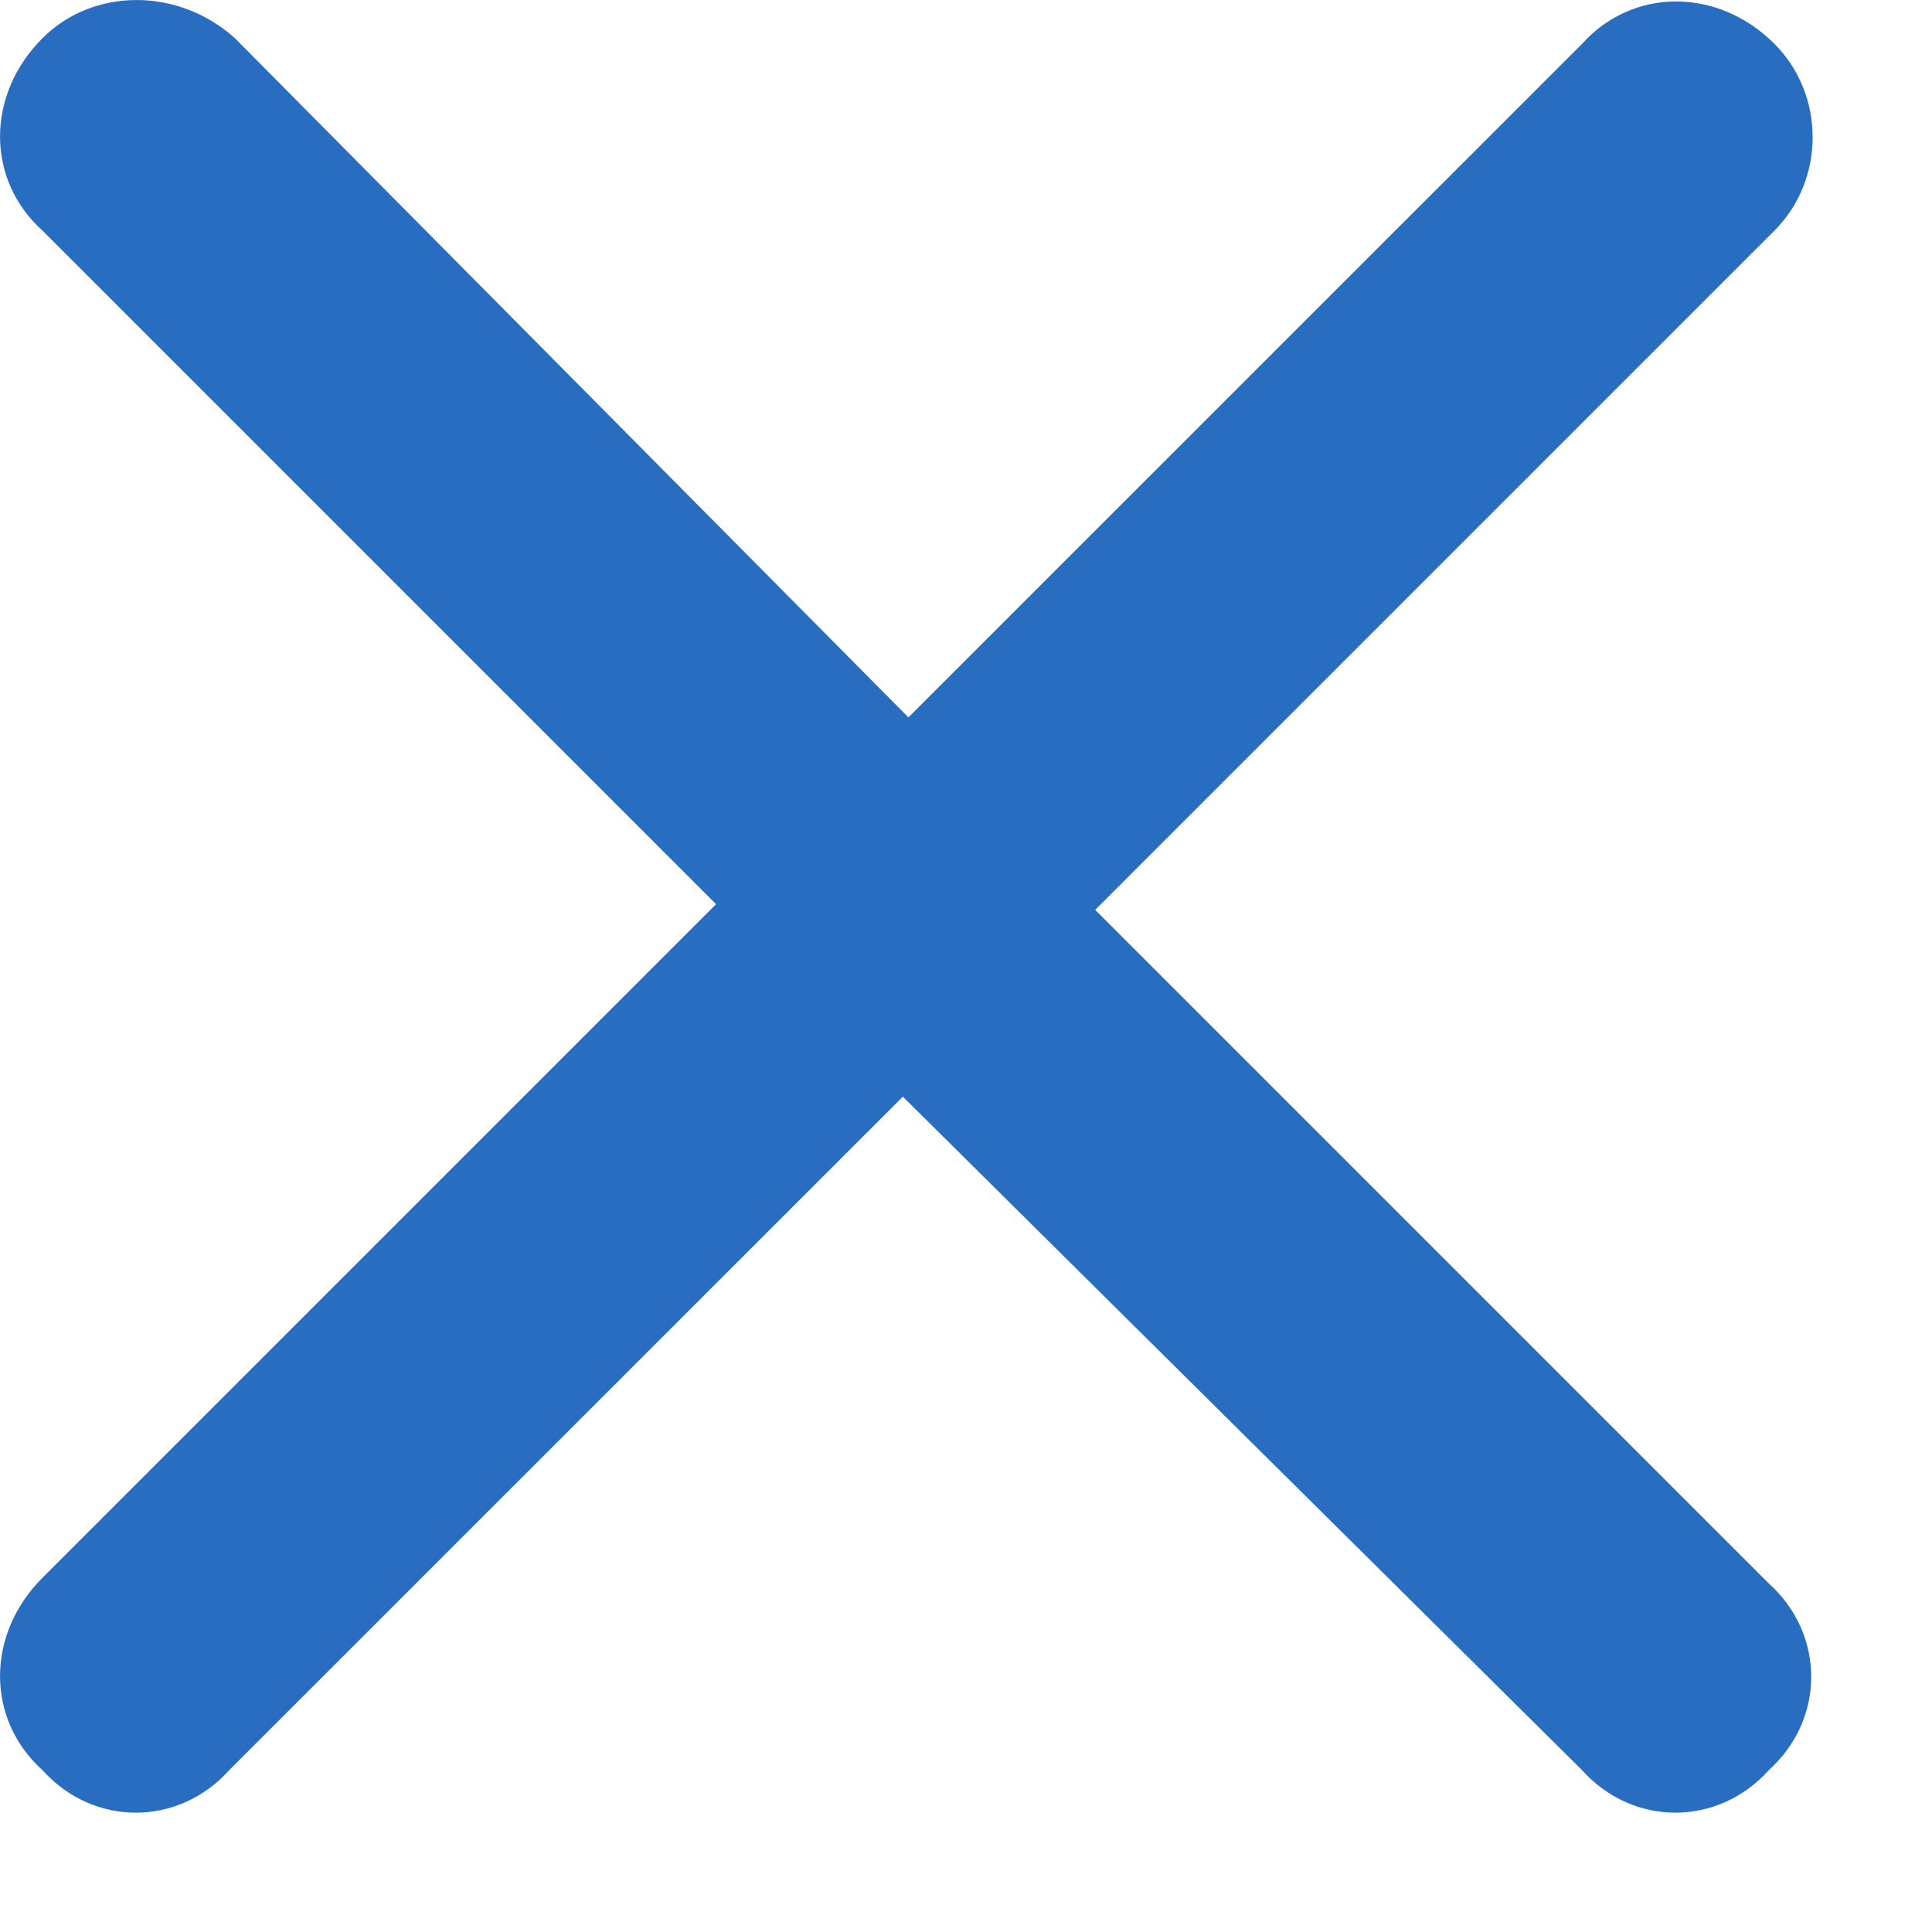
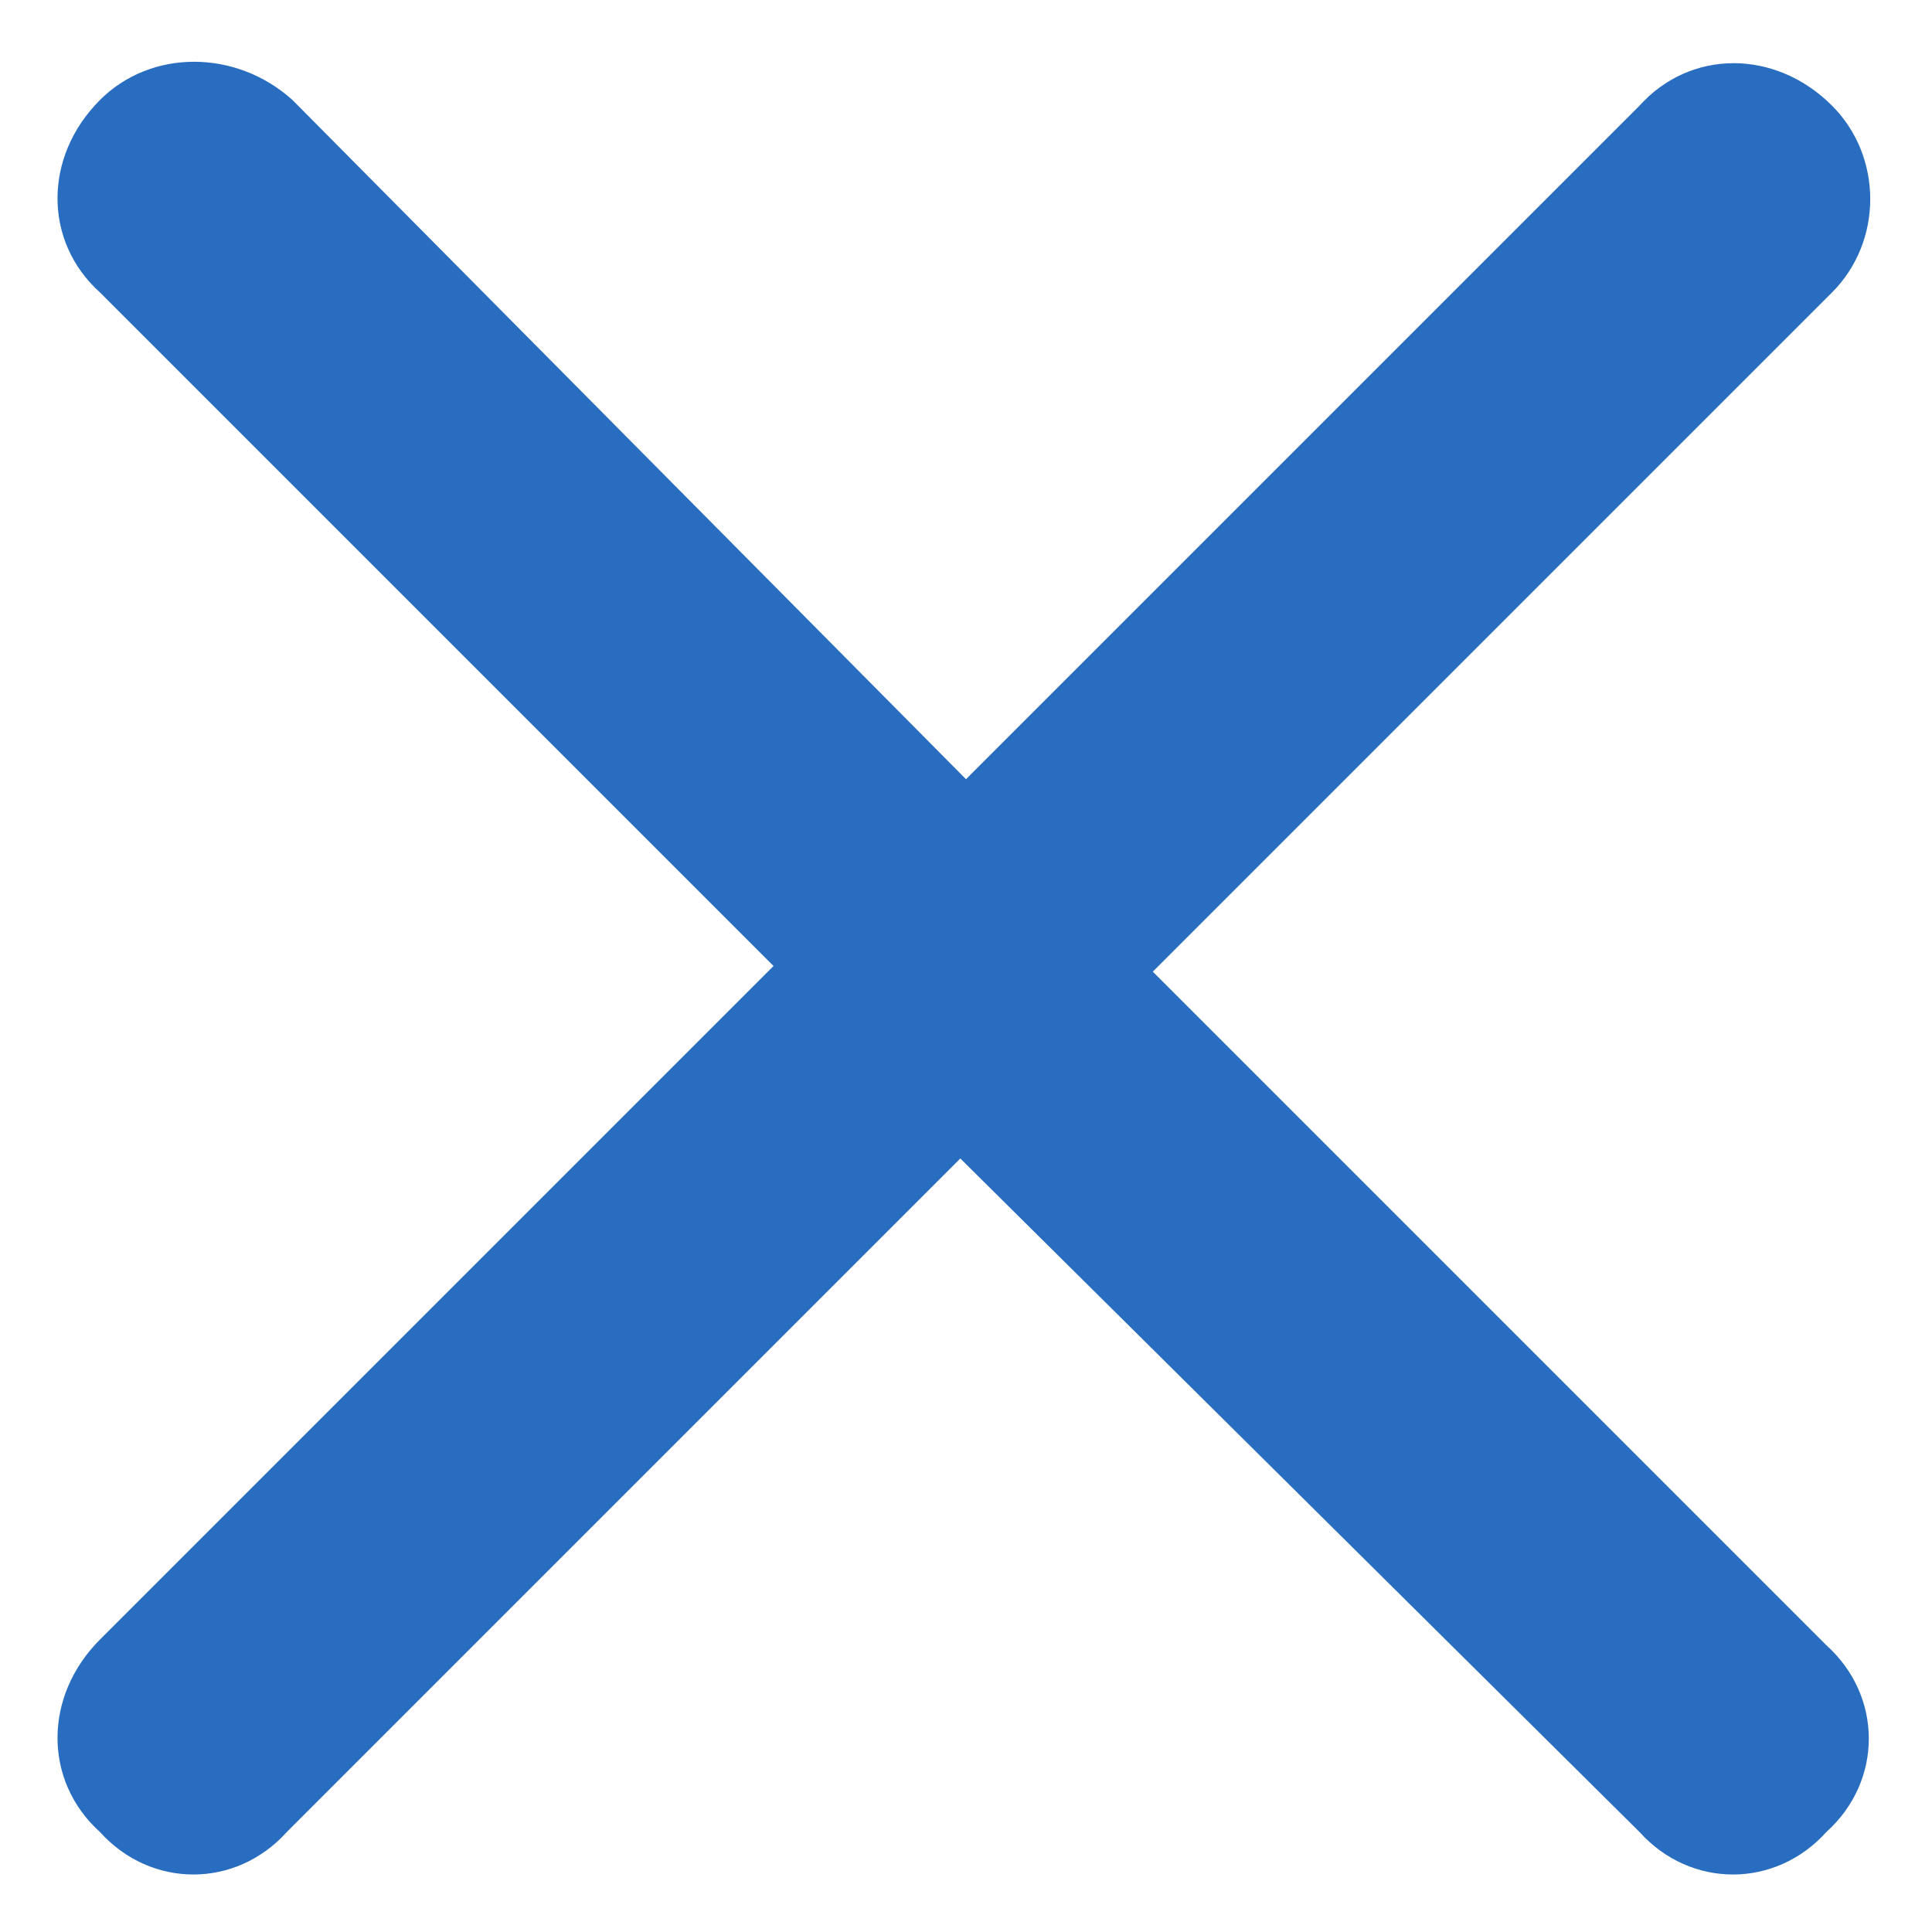
<svg xmlns="http://www.w3.org/2000/svg" width="16" height="16" viewBox="0 0 16 16" fill="none">
-   <path d="M14.695 1.91L9.07 7.535L14.648 13.113C15.117 13.535 15.117 14.238 14.648 14.66C14.227 15.129 13.523 15.129 13.102 14.66L7.477 9.082L1.898 14.66C1.477 15.129 0.773 15.129 0.352 14.66C-0.117 14.238 -0.117 13.535 0.352 13.066L5.93 7.488L0.352 1.91C-0.117 1.488 -0.117 0.785 0.352 0.316C0.773 -0.105 1.477 -0.105 1.945 0.316L7.523 5.941L13.102 0.363C13.523 -0.105 14.227 -0.105 14.695 0.363C15.117 0.785 15.117 1.488 14.695 1.91Z" fill="#286DC0" />
+   <path d="M15.172 2.422L9.547 8.047L15.125 13.625C15.594 14.047 15.594 14.75 15.125 15.172C14.703 15.641 14 15.641 13.578 15.172L7.953 9.594L2.375 15.172C1.953 15.641 1.25 15.641 0.828 15.172C0.359 14.75 0.359 14.047 0.828 13.578L6.406 8L0.828 2.422C0.359 2 0.359 1.297 0.828 0.828C1.25 0.406 1.953 0.406 2.422 0.828L8 6.453L13.578 0.875C14 0.406 14.703 0.406 15.172 0.875C15.594 1.297 15.594 2 15.172 2.422Z" fill="#286DC0" />
</svg>
